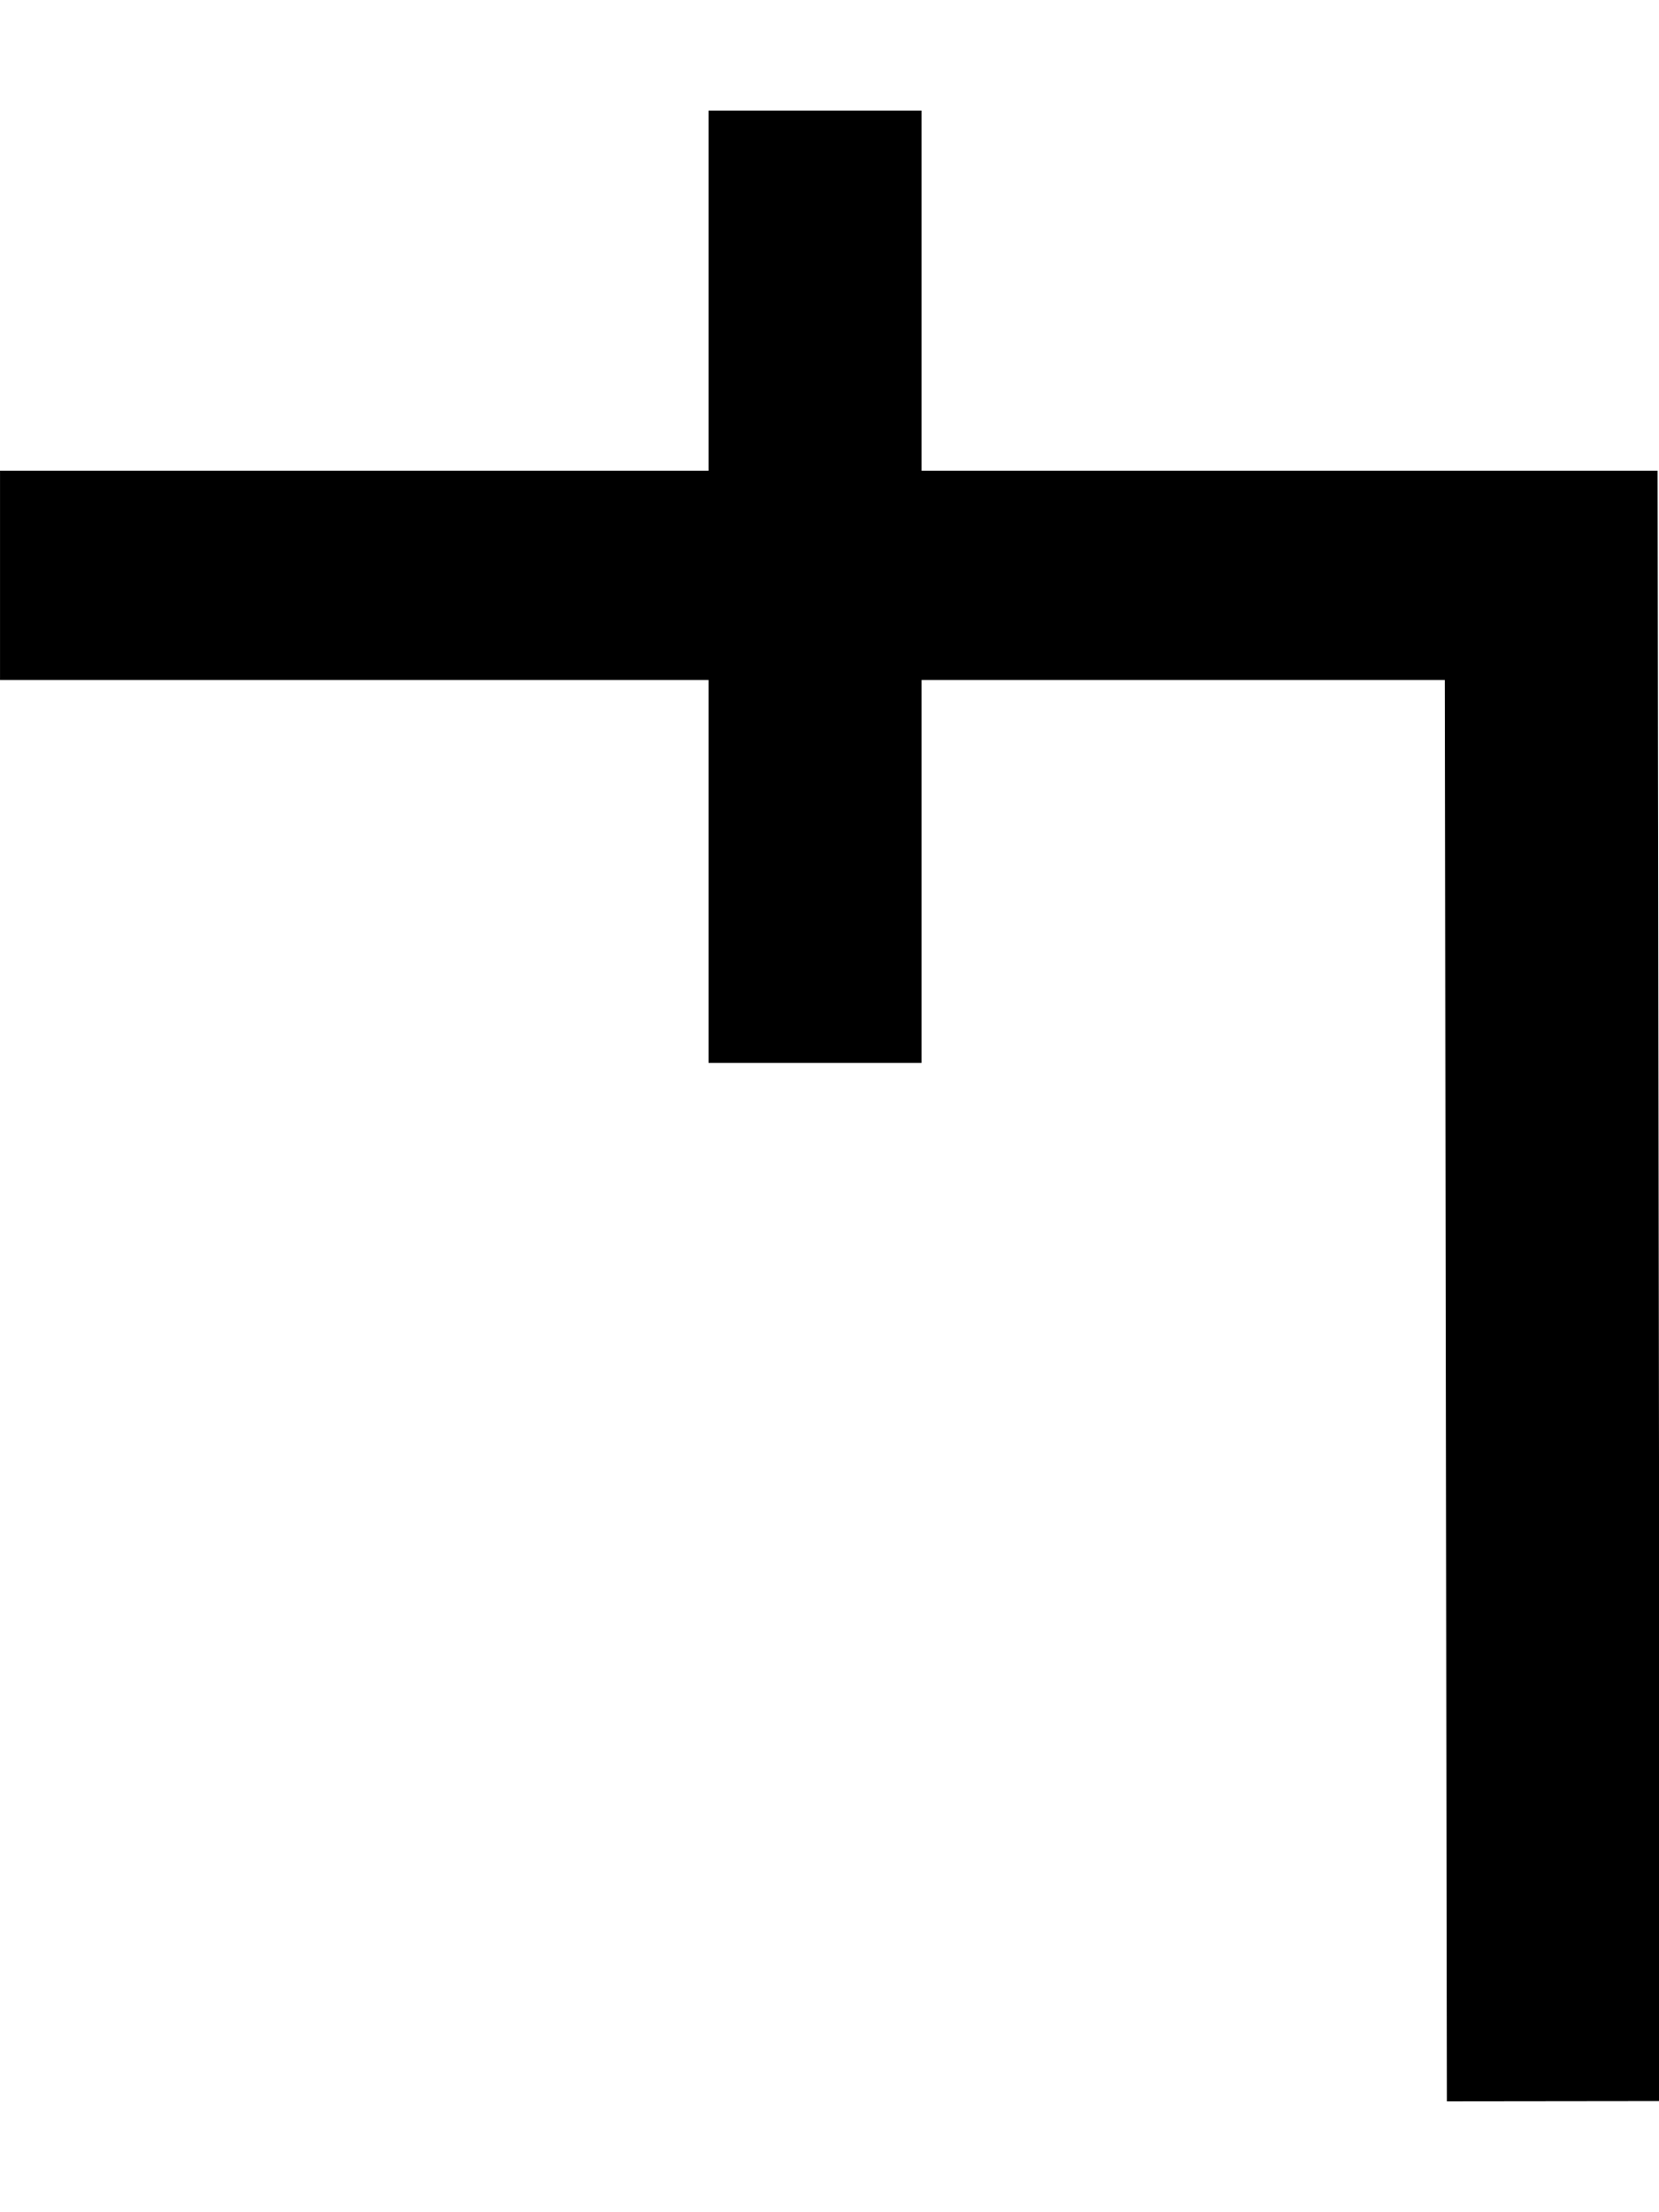
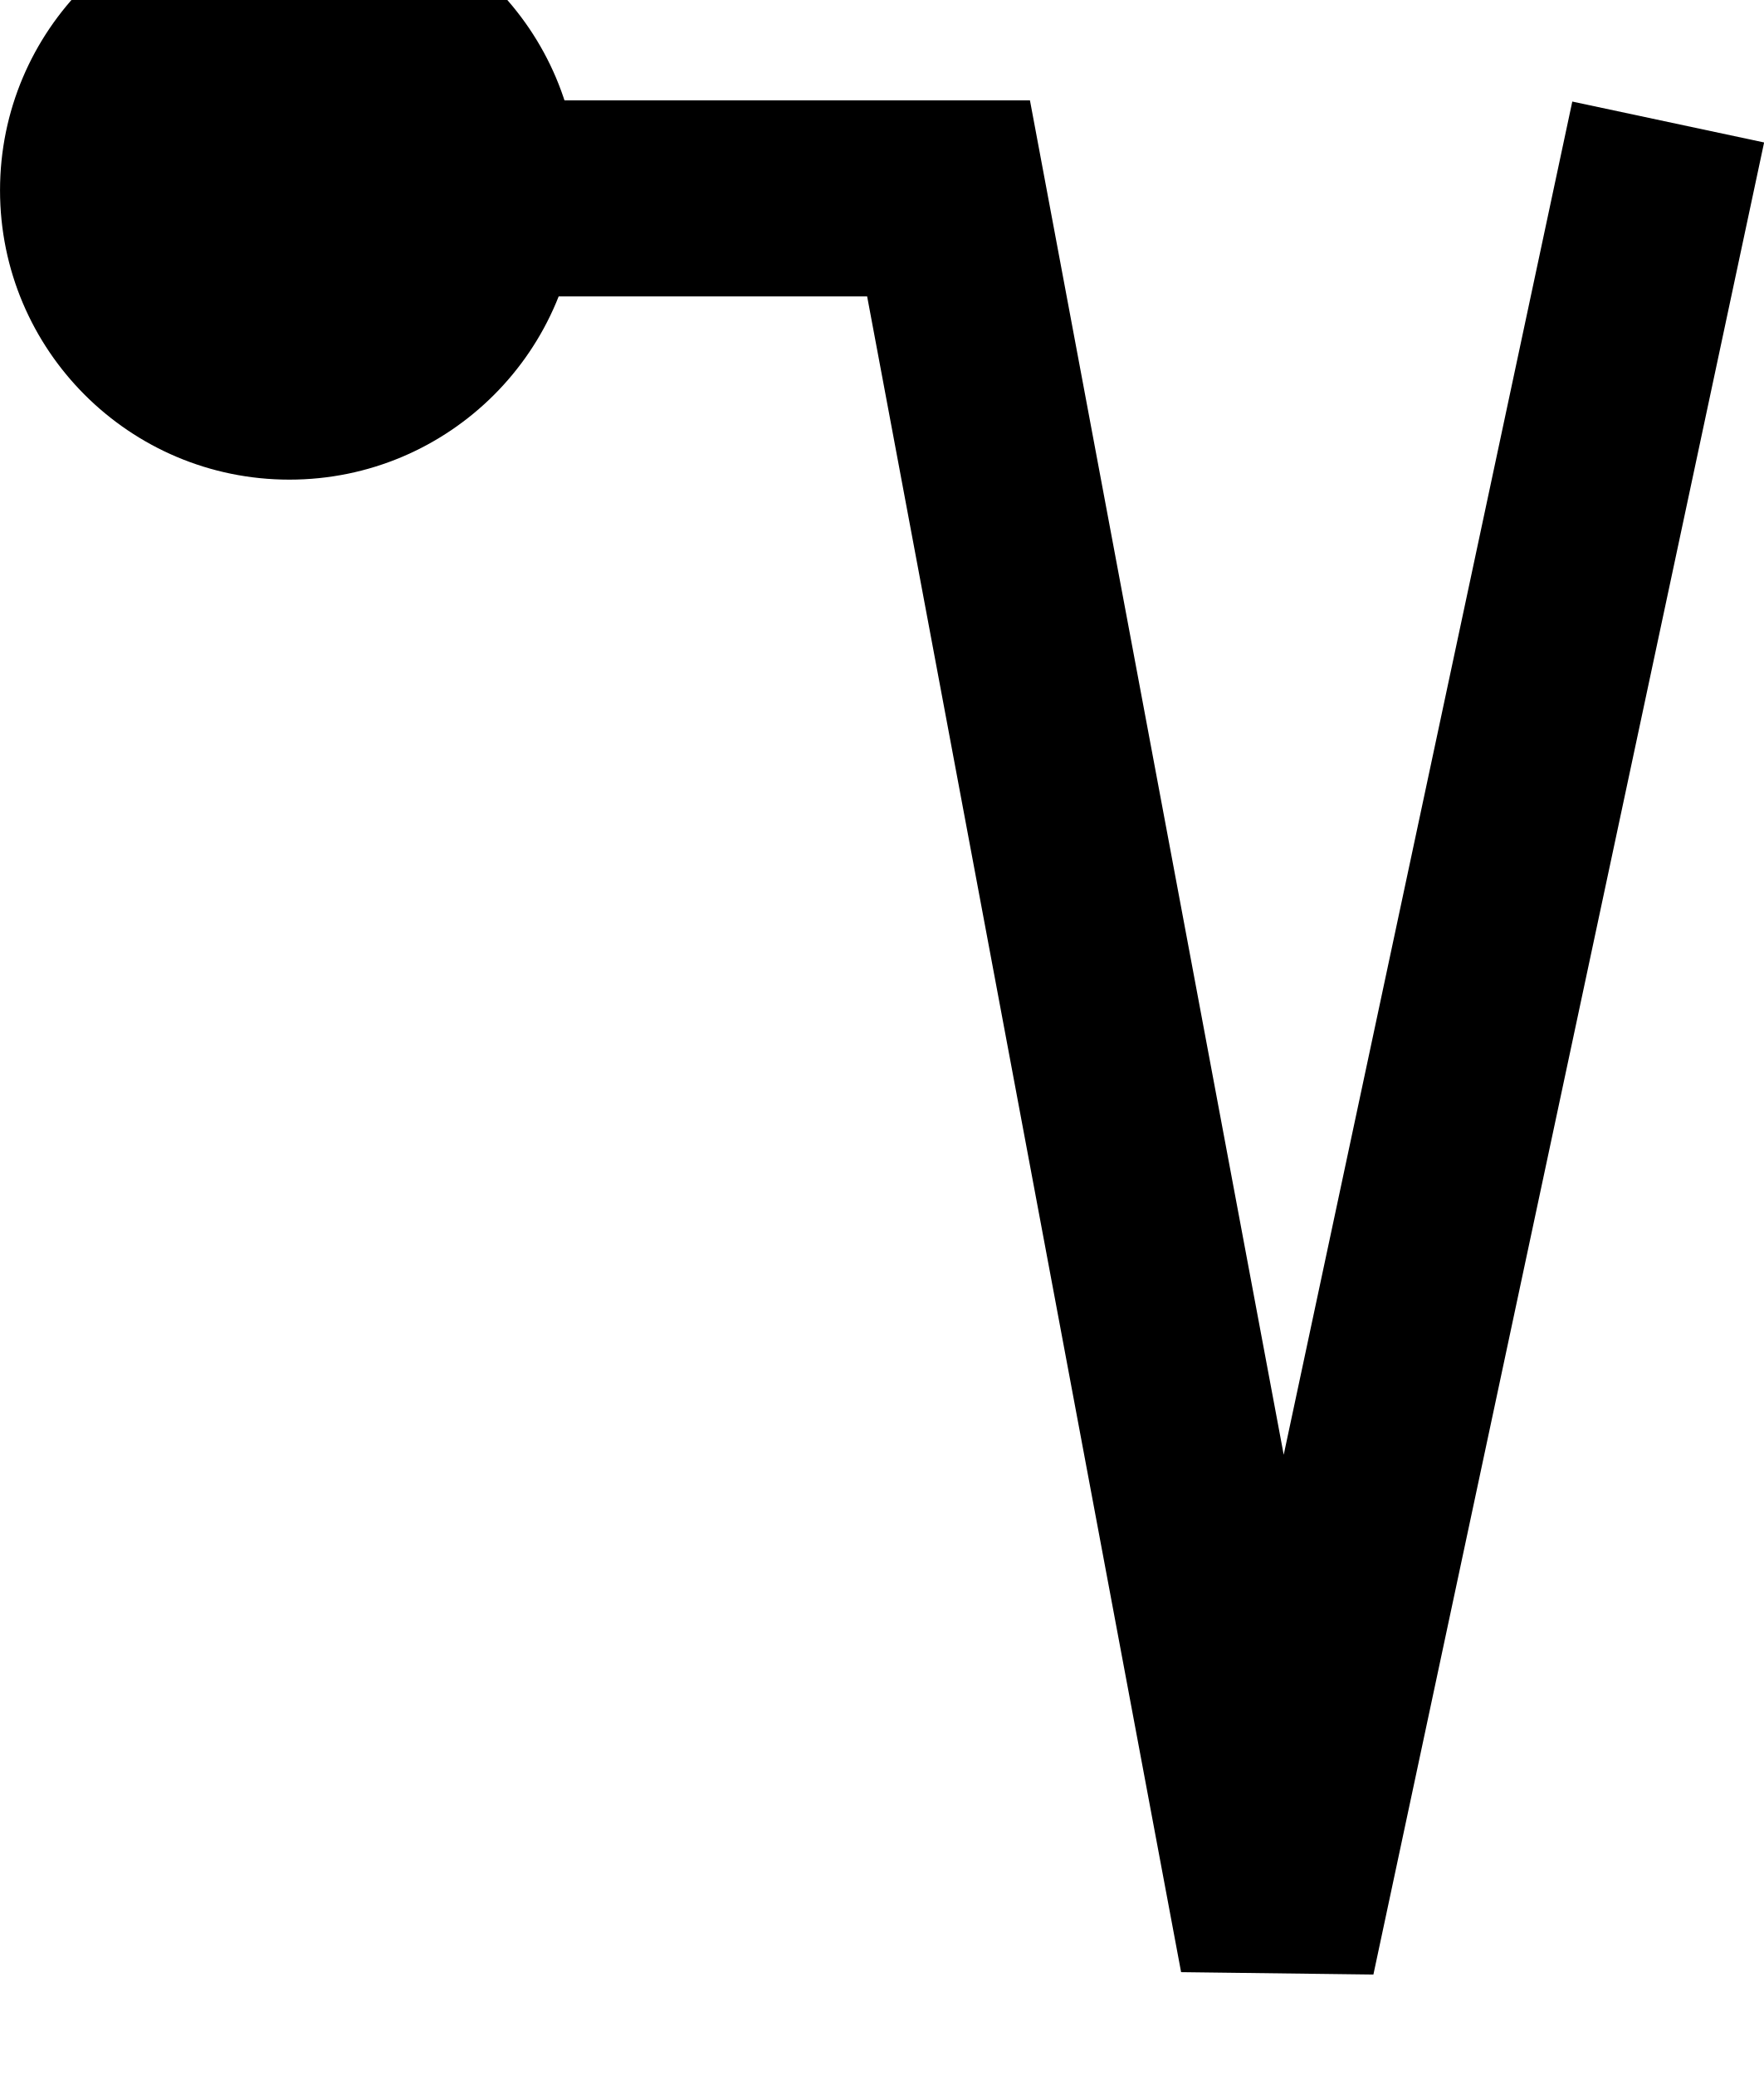
- <svg xmlns="http://www.w3.org/2000/svg" width="15" height="20" viewBox="0 0 15 20" version="1.1" id="svg3807">
+ <svg xmlns="http://www.w3.org/2000/svg" width="17" height="20" viewBox="0 0 17 20" version="1.1" id="svg3807">
  <g id="layer L1" transform="translate(0,10)">
    <g transform="translate(0,0)">
-       <g transform="translate(0,0)">
-         <g id="layer1" transform="translate(0,-291.7083)">
-           <g transform="matrix(1.172932,0,0,-0.9520283,-583.8196,-1486.07)" id="g10351" style="stroke-width:1.788;stroke-miterlimit:4;stroke-dasharray:none">
-             <g transform="matrix(0.9094024,0,0,1.120415,45.09442,226.1223)" id="g10351-0" style="stroke-width:1.789;stroke-miterlimit:4;stroke-dasharray:none">
-               <g id="g2601" transform="matrix(0.8925618,0,0,0.8925266,53.47671,-202.8362)" style="stroke-width:2.005">
-                 <g id="g3084" transform="matrix(1.011122,0,0,0.9932151,-7.370096,-3.208633)" style="stroke-width:2.001">
-                   <path style="fill:none;fill-rule:evenodd;stroke:#000000;stroke-width:2.001;stroke-linecap:butt;stroke-linejoin:miter;stroke-miterlimit:4;stroke-dasharray:none;stroke-opacity:1" d="m 514.148,-1885.254 -0.021,14.59 h -14.569" id="path4186-6-7-94-7-8-3-4-9-4-6-1-9-0" />
-                   <path style="fill:none;fill-rule:evenodd;stroke:#000000;stroke-width:2.001;stroke-linecap:butt;stroke-linejoin:miter;stroke-miterlimit:4;stroke-dasharray:none;stroke-opacity:1" d="m 507.213,-1875.326 v 9.106" id="path4186-6-7-94-7-8-3-4-9-4-6-7-7-6-2" />
-                 </g>
+       <g id="layer1" transform="translate(0,-291.7083)">
+         <g transform="matrix(1.172932,0,0,-0.9520283,-583.8196,-1486.07)" id="g10351" style="stroke-width:1.788;stroke-miterlimit:4;stroke-dasharray:none">
+           <g transform="matrix(0.9094024,0,0,1.120415,45.09442,226.1223)" id="g10351-0" style="stroke-width:1.789;stroke-miterlimit:4;stroke-dasharray:none">
+             <g id="g2601" transform="matrix(0.8925618,0,0,0.8925266,53.47671,-202.8362)" style="stroke-width:2.005">
+               <g transform="matrix(1.120371,0,0,1.120415,-101.1753,239.3698)" id="g10356">
+                 <path style="fill:none;fill-rule:evenodd;stroke:#000000;stroke-width:1.772;stroke-linecap:butt;stroke-linejoin:miter;stroke-miterlimit:4;stroke-dasharray:none;stroke-opacity:1" d="m 549.644,-1871.022 -3.53,-16.555 -2.972,15.865 h -6.694" id="path4186-6-7-94-7-8-3-4-9-6-9-9-8-7-3-2" />
              </g>
+               <ellipse style="fill:#000000;fill-opacity:1;stroke-width:7.94;stroke-miterlimit:4;stroke-dasharray:none" id="path853" cx="500.673" cy="1857.643" transform="scale(1,-1)" rx="2.929" ry="2.929" />
            </g>
          </g>
        </g>
      </g>
    </g>
  </g>
</svg>
